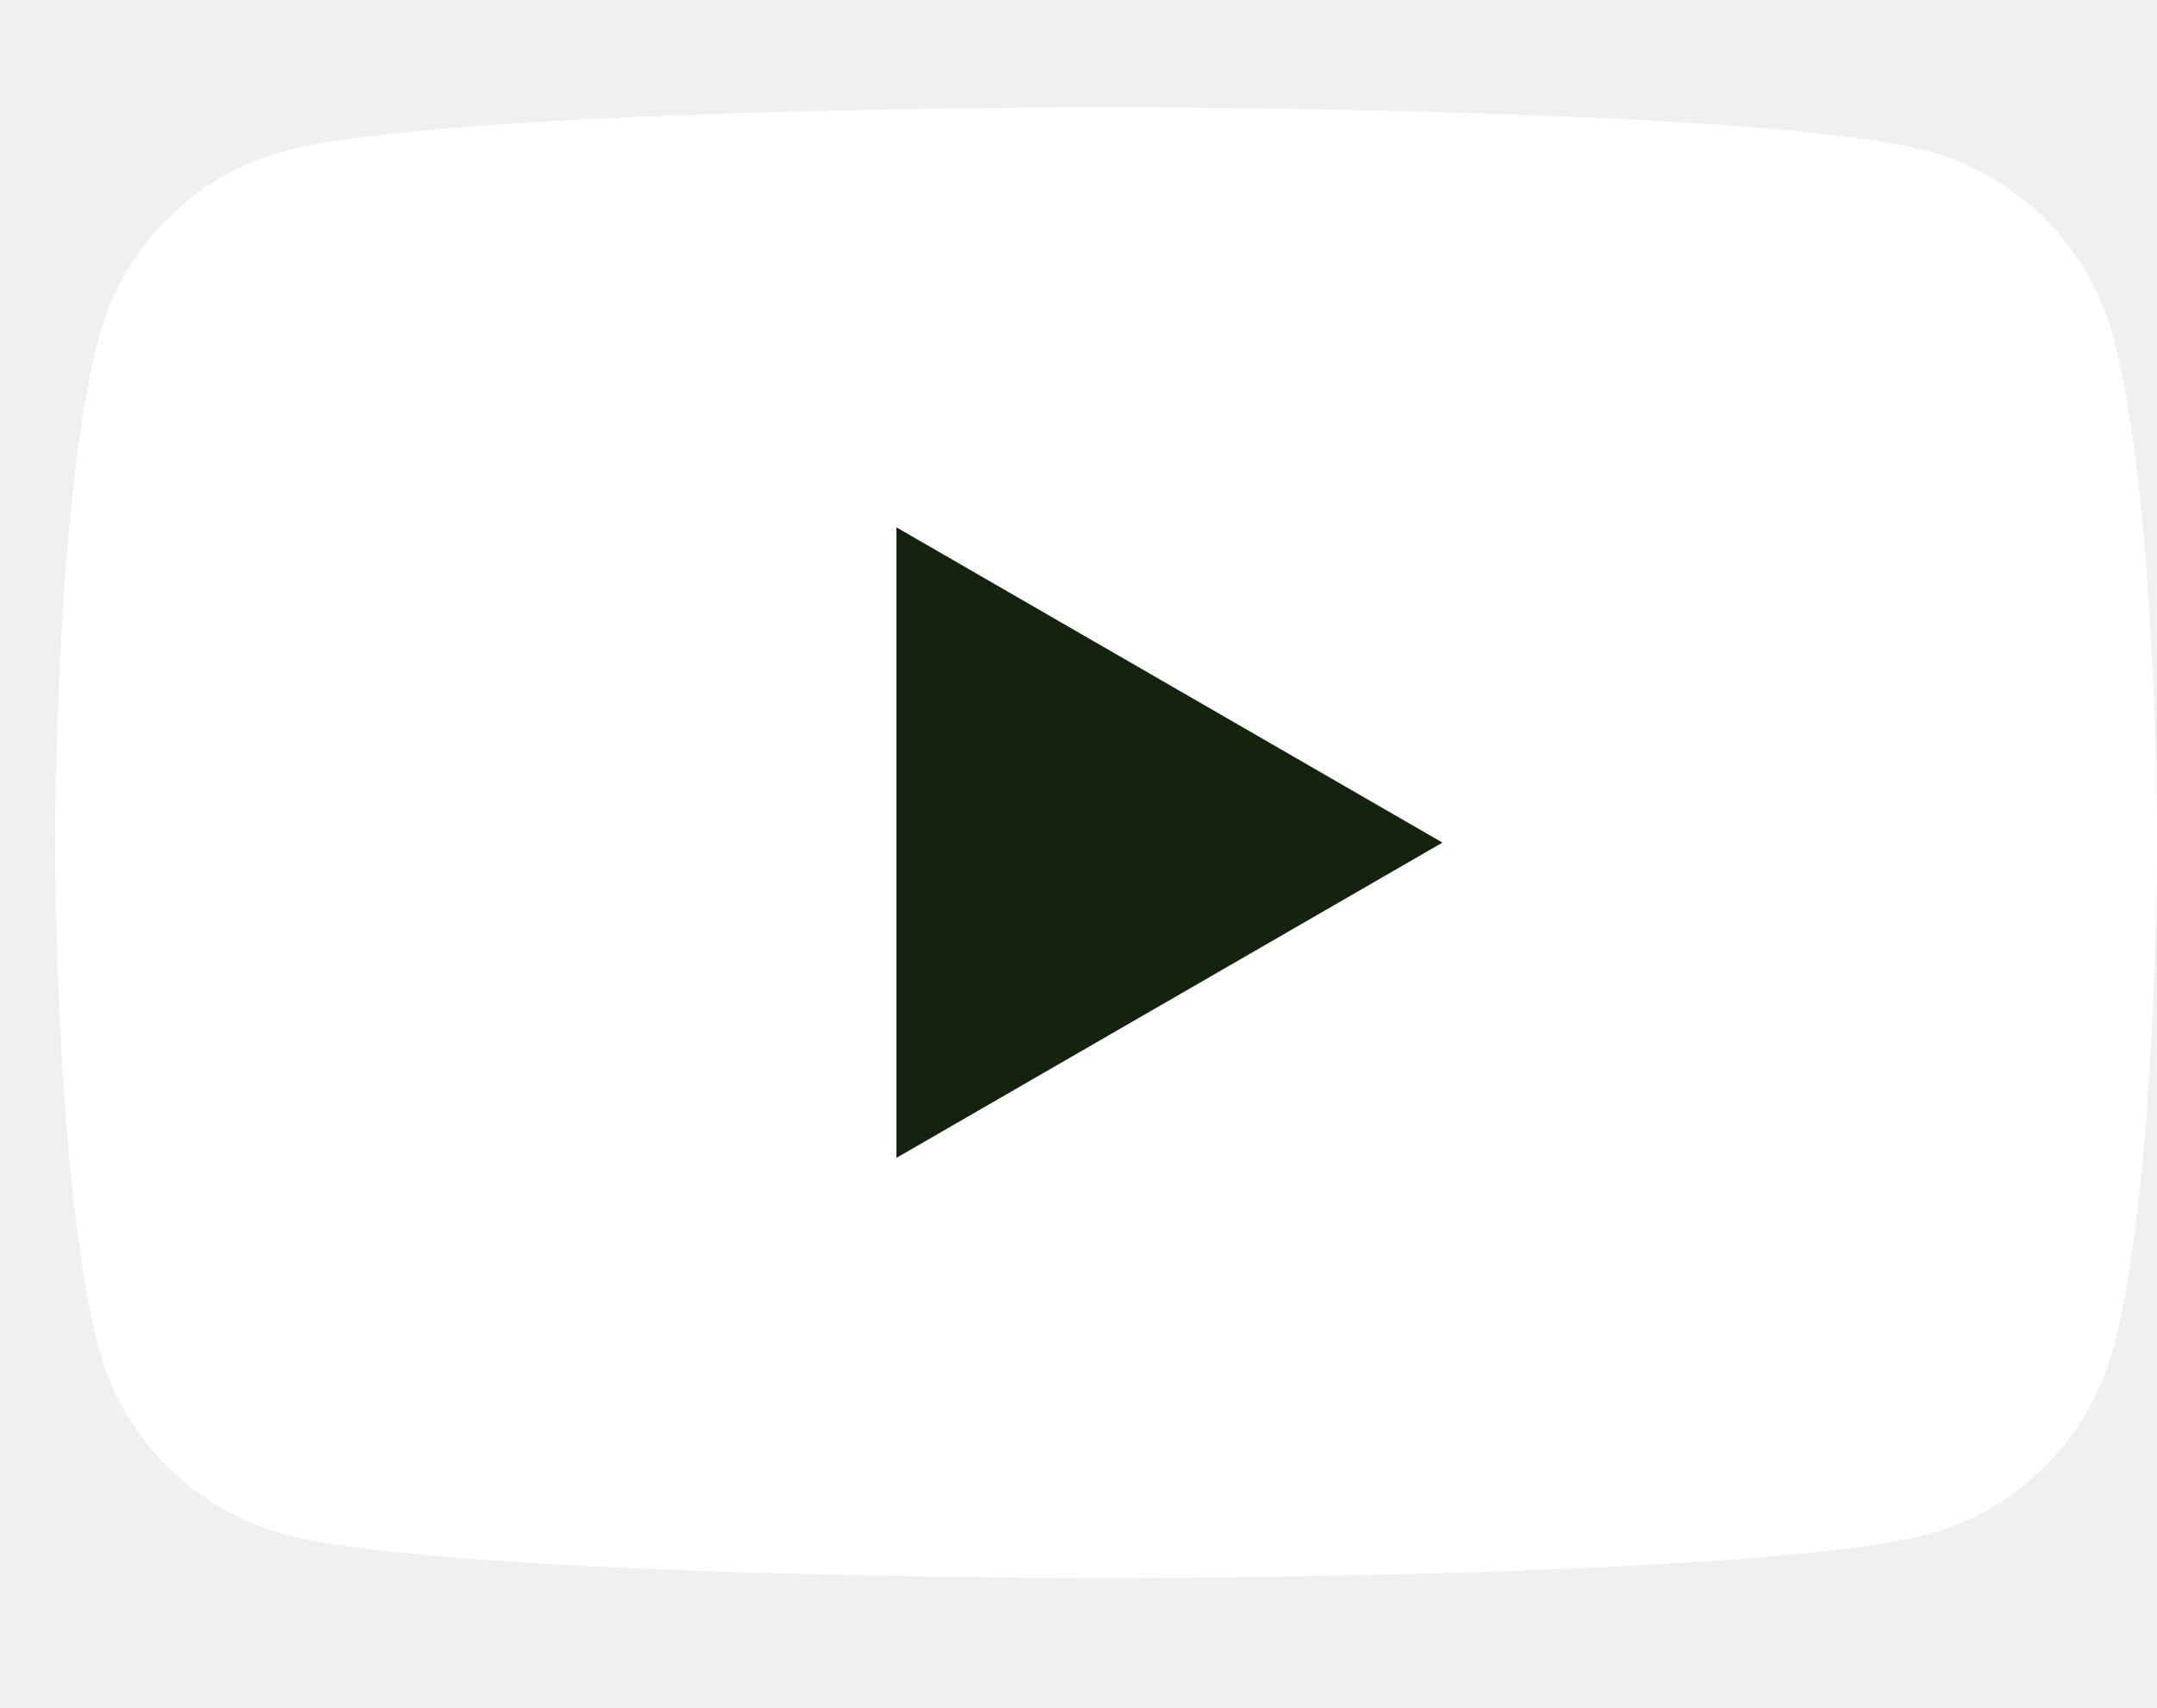
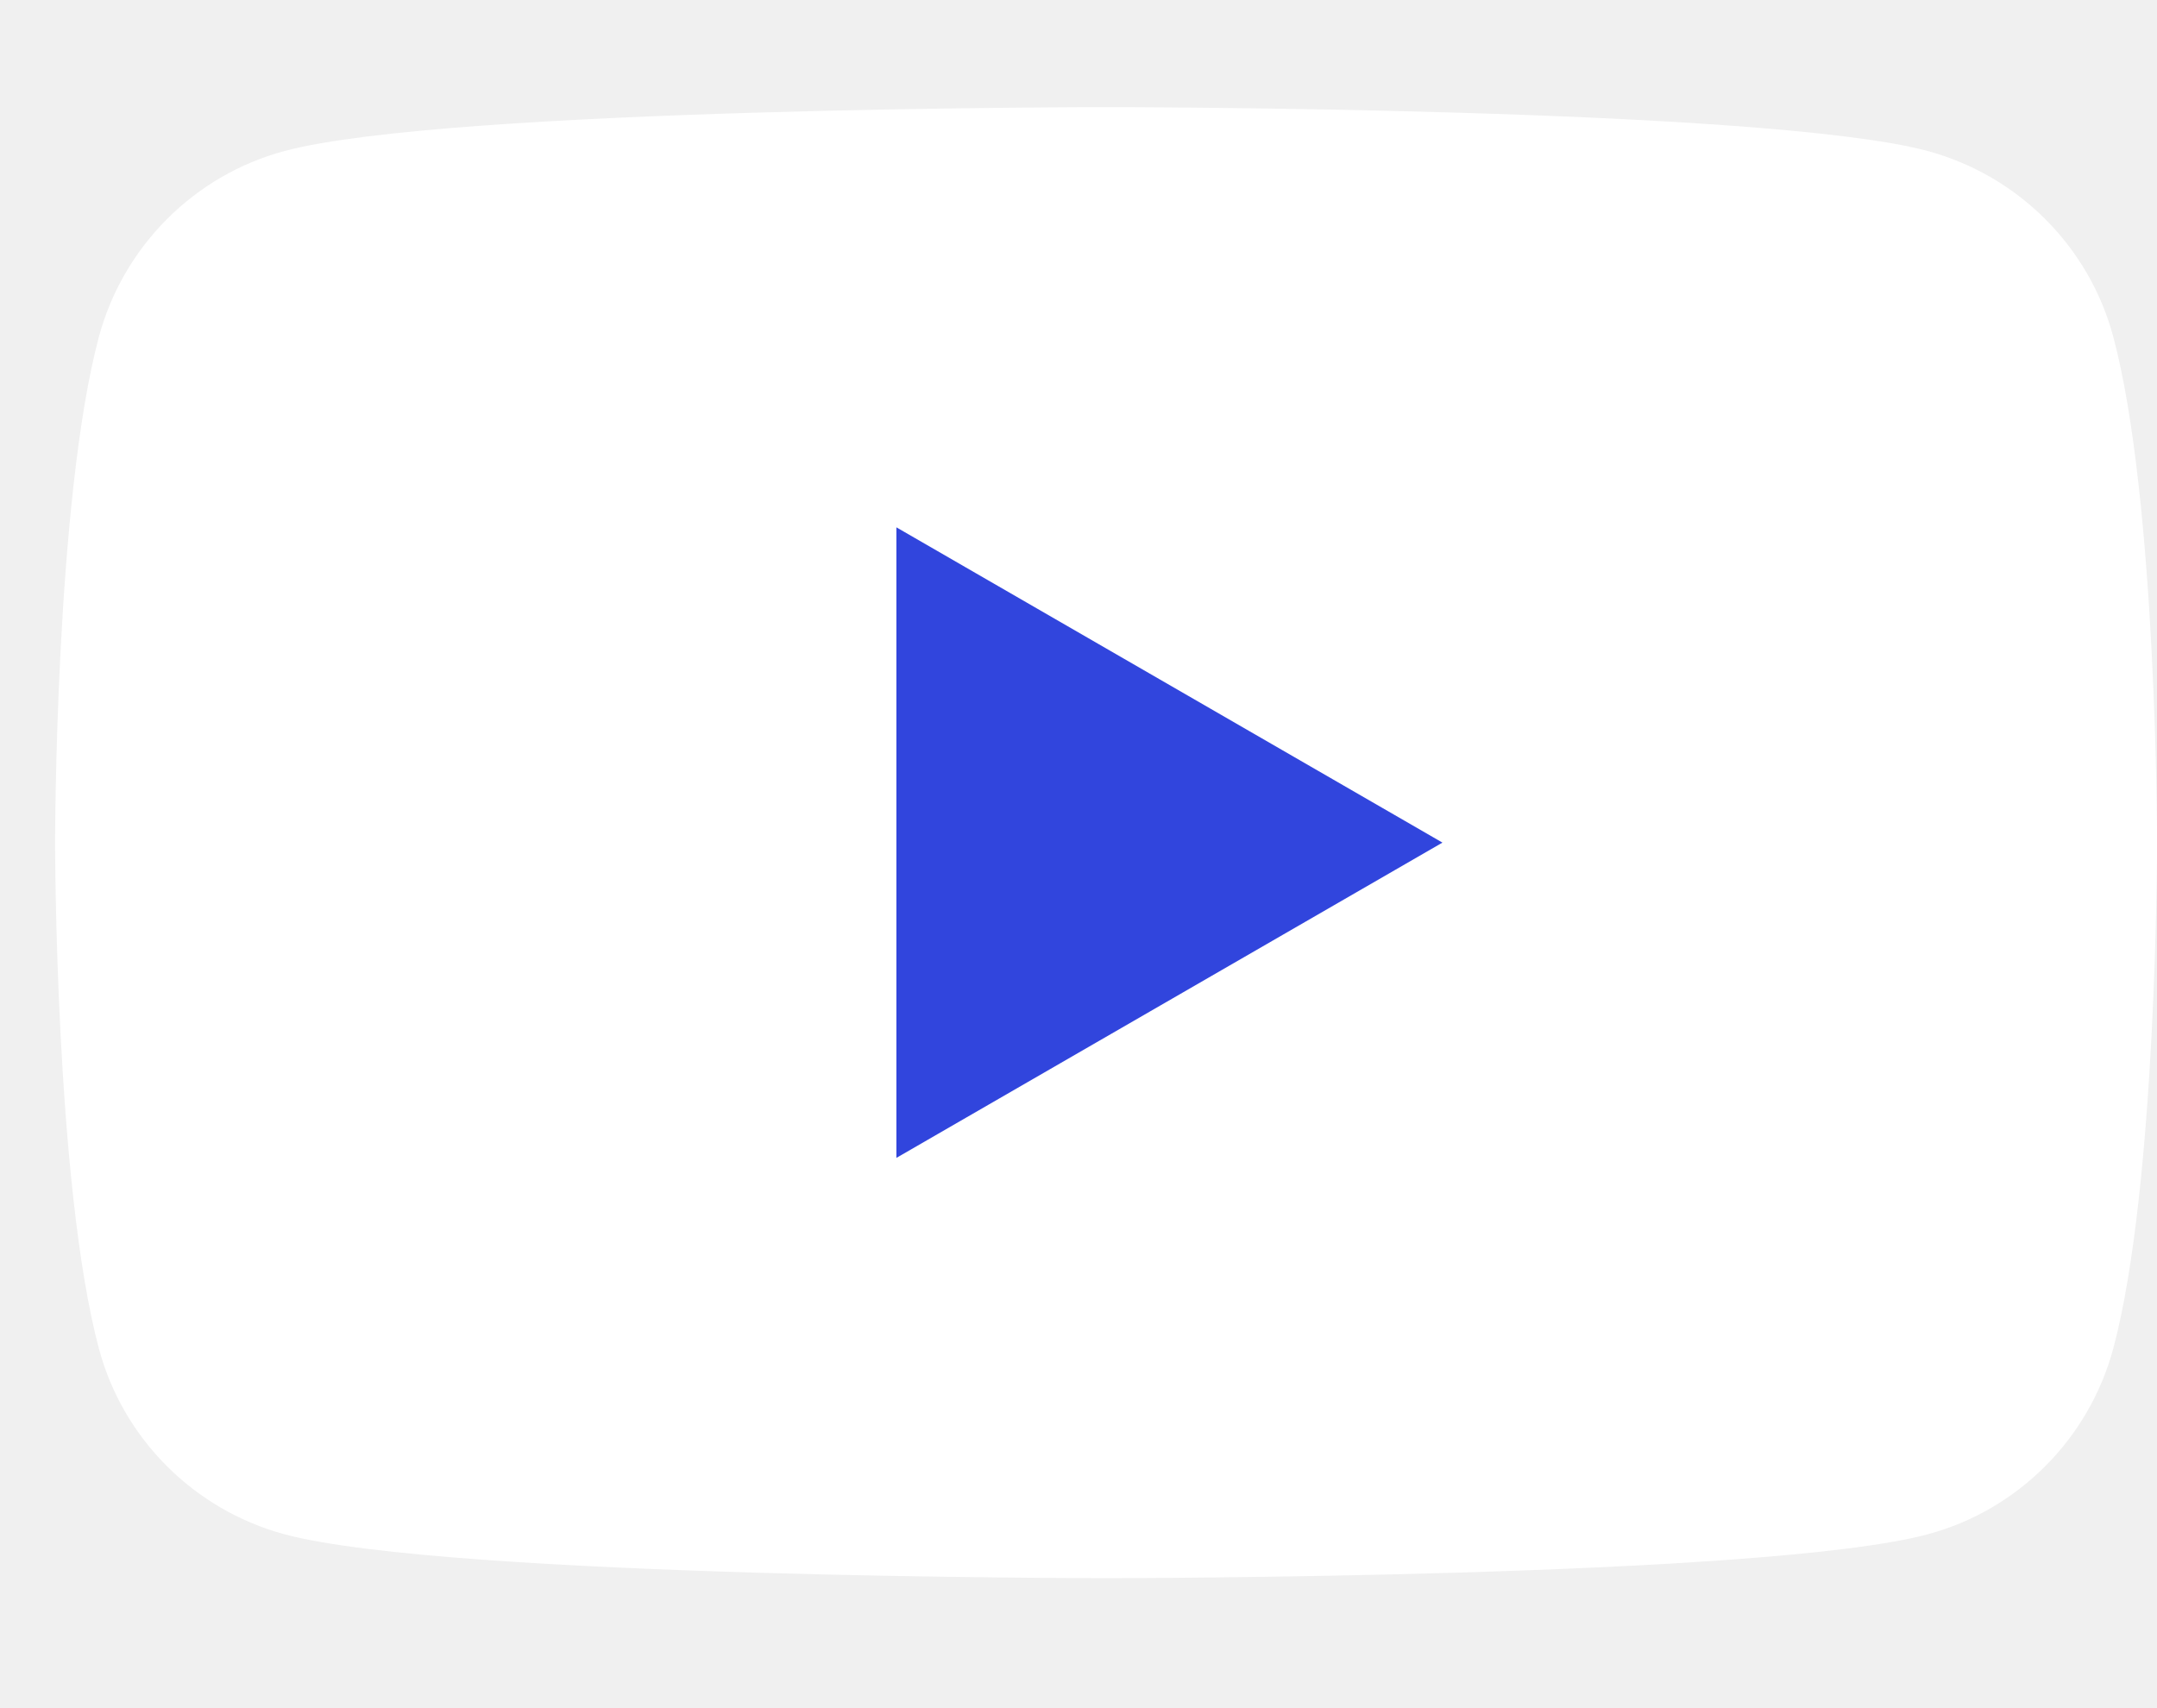
<svg xmlns="http://www.w3.org/2000/svg" width="24" height="19" viewBox="38 3.5 26 20" fill="none">
  <path fill-rule="evenodd" clip-rule="evenodd" d="M63.473 7.269C63.183 6.181 62.325 5.322 61.232 5.028C59.257 4.5 51.333 4.5 51.333 4.5C51.333 4.5 43.412 4.5 41.433 5.028C40.345 5.318 39.486 6.177 39.192 7.269C38.664 9.244 38.664 13.368 38.664 13.368C38.664 13.368 38.664 17.491 39.192 19.466C39.482 20.555 40.341 21.413 41.433 21.707C43.412 22.235 51.333 22.235 51.333 22.235C51.333 22.235 59.257 22.235 61.232 21.707C62.321 21.417 63.179 20.558 63.473 19.466C64.001 17.491 64.001 13.368 64.001 13.368C64.001 13.368 64.001 9.244 63.473 7.269Z" fill="white" />
-   <path fill-rule="evenodd" clip-rule="evenodd" d="M48.805 17.168L55.387 13.367L48.805 9.566V17.168Z" fill="#13230D" />
+   <path fill-rule="evenodd" clip-rule="evenodd" d="M48.805 17.168L55.387 13.367L48.805 9.566V17.168Z" fill="#3145DD" />
</svg>
